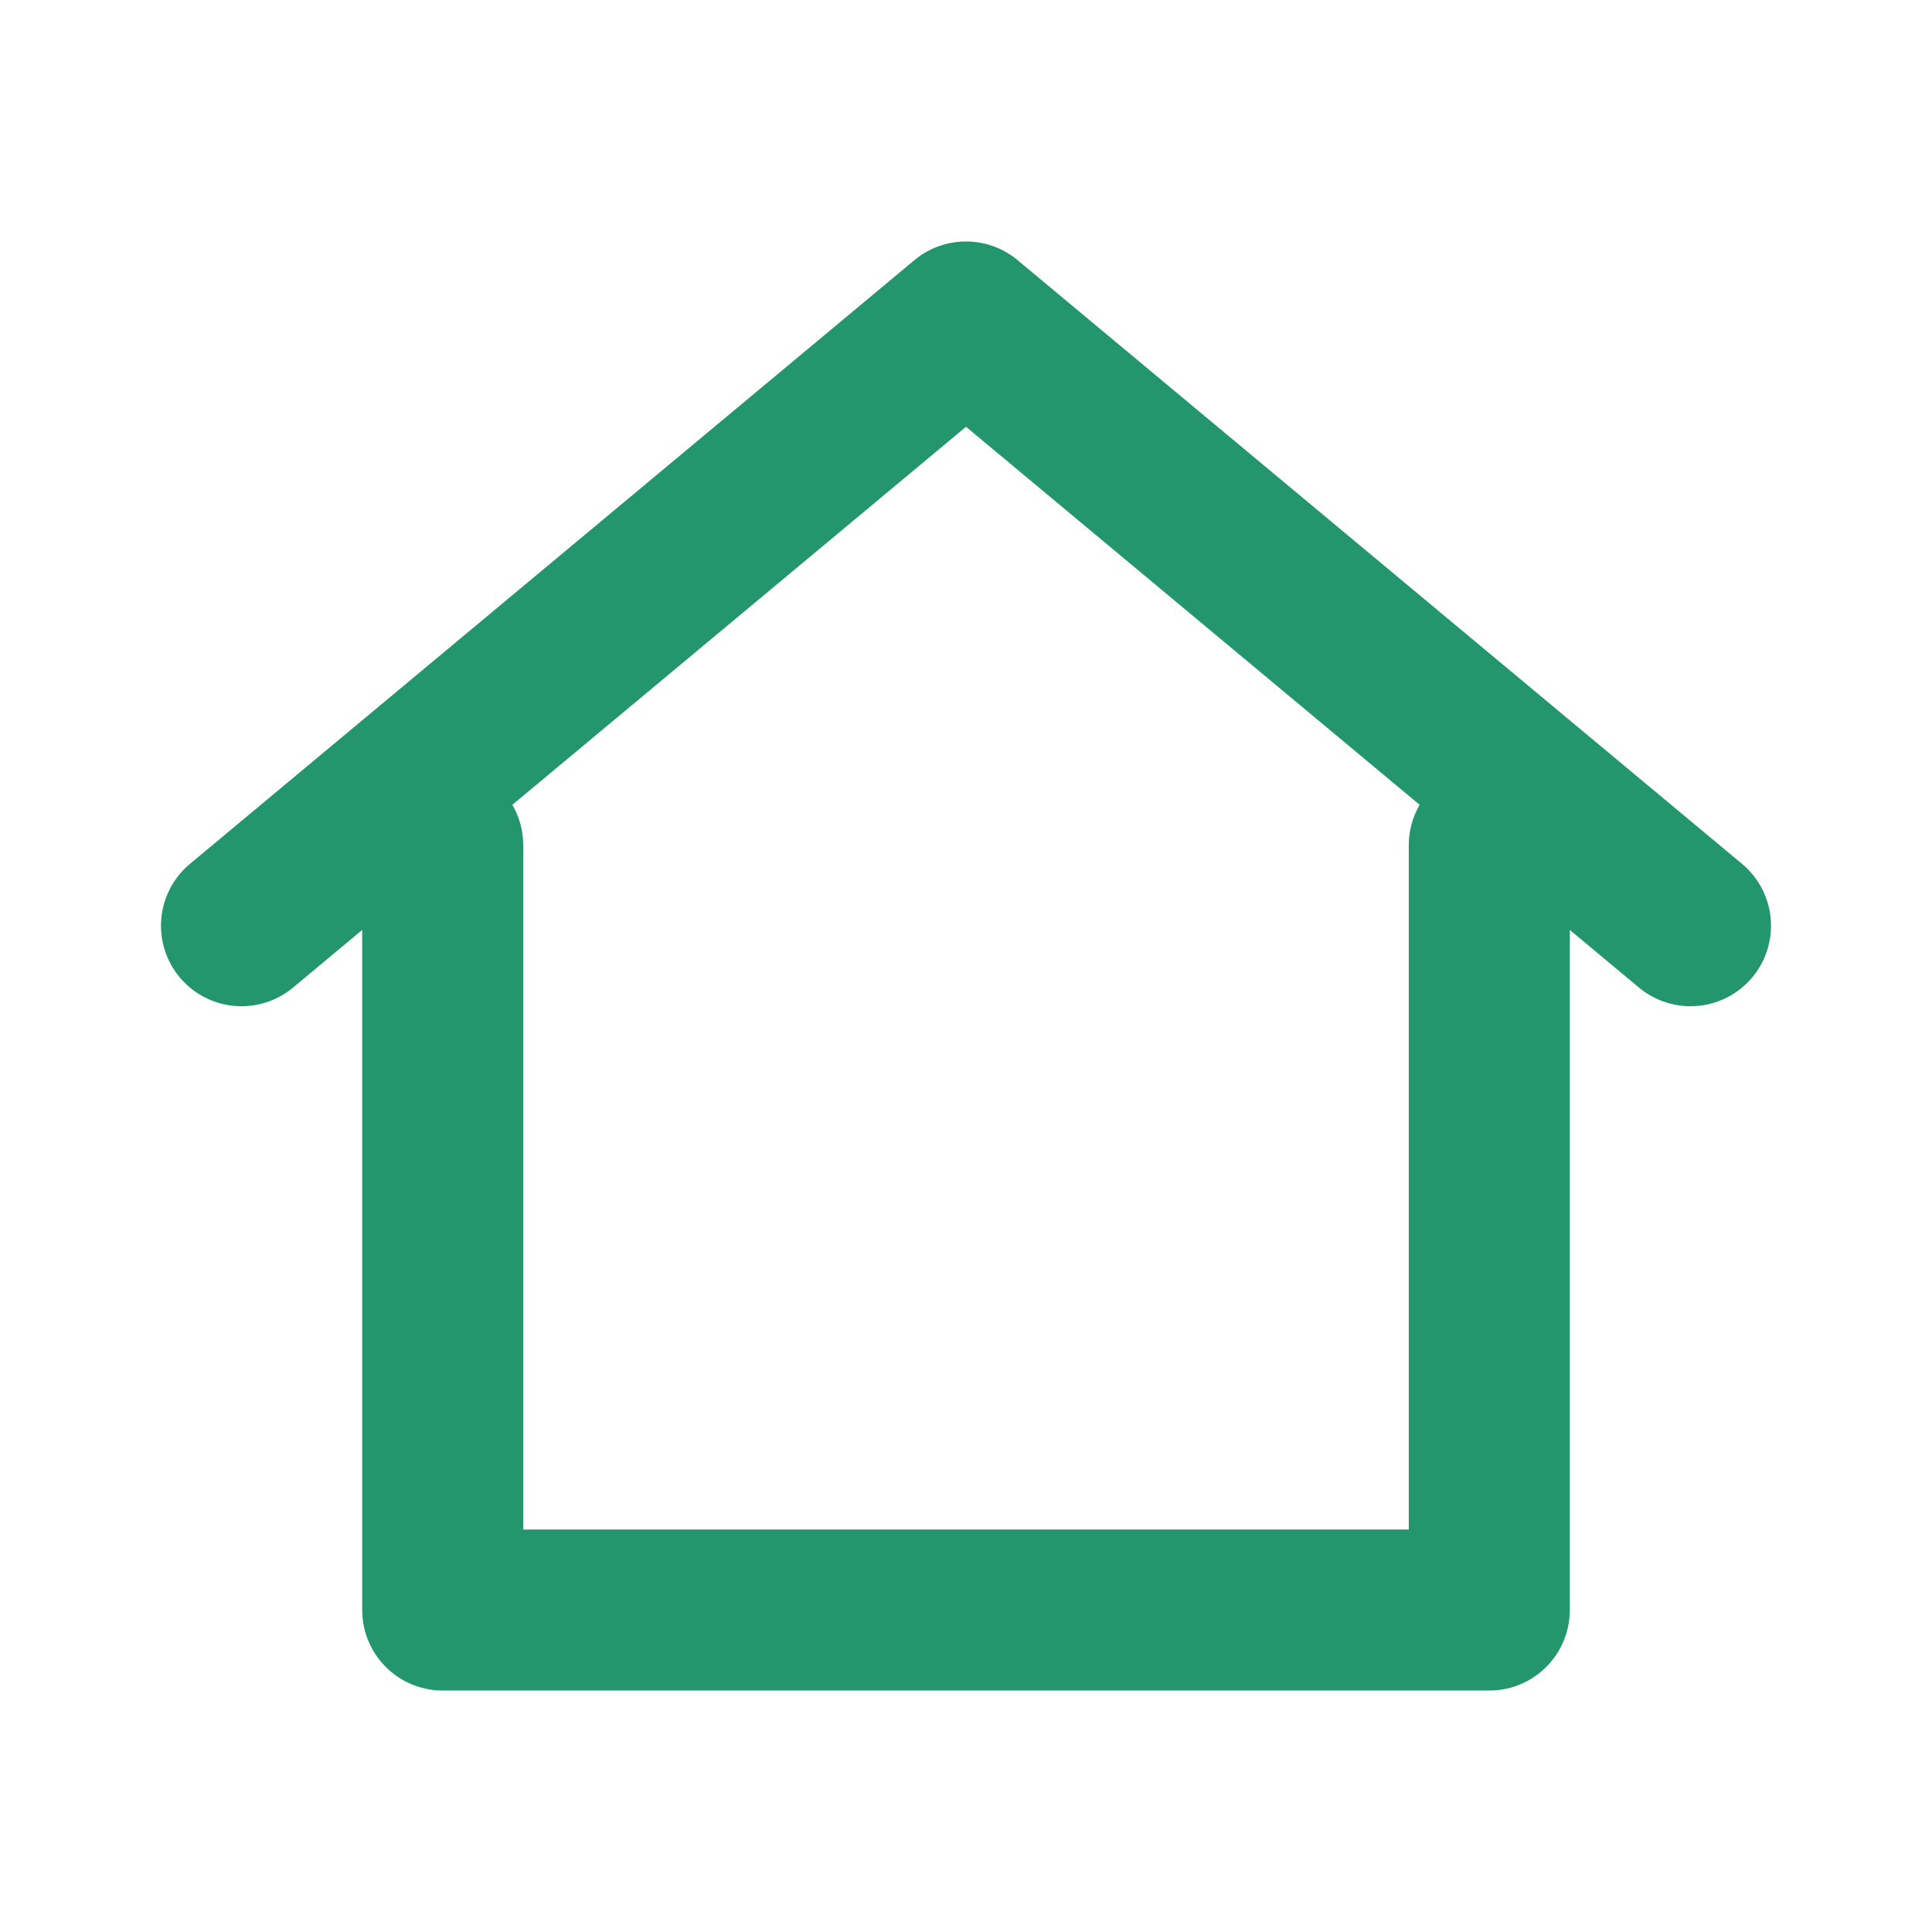
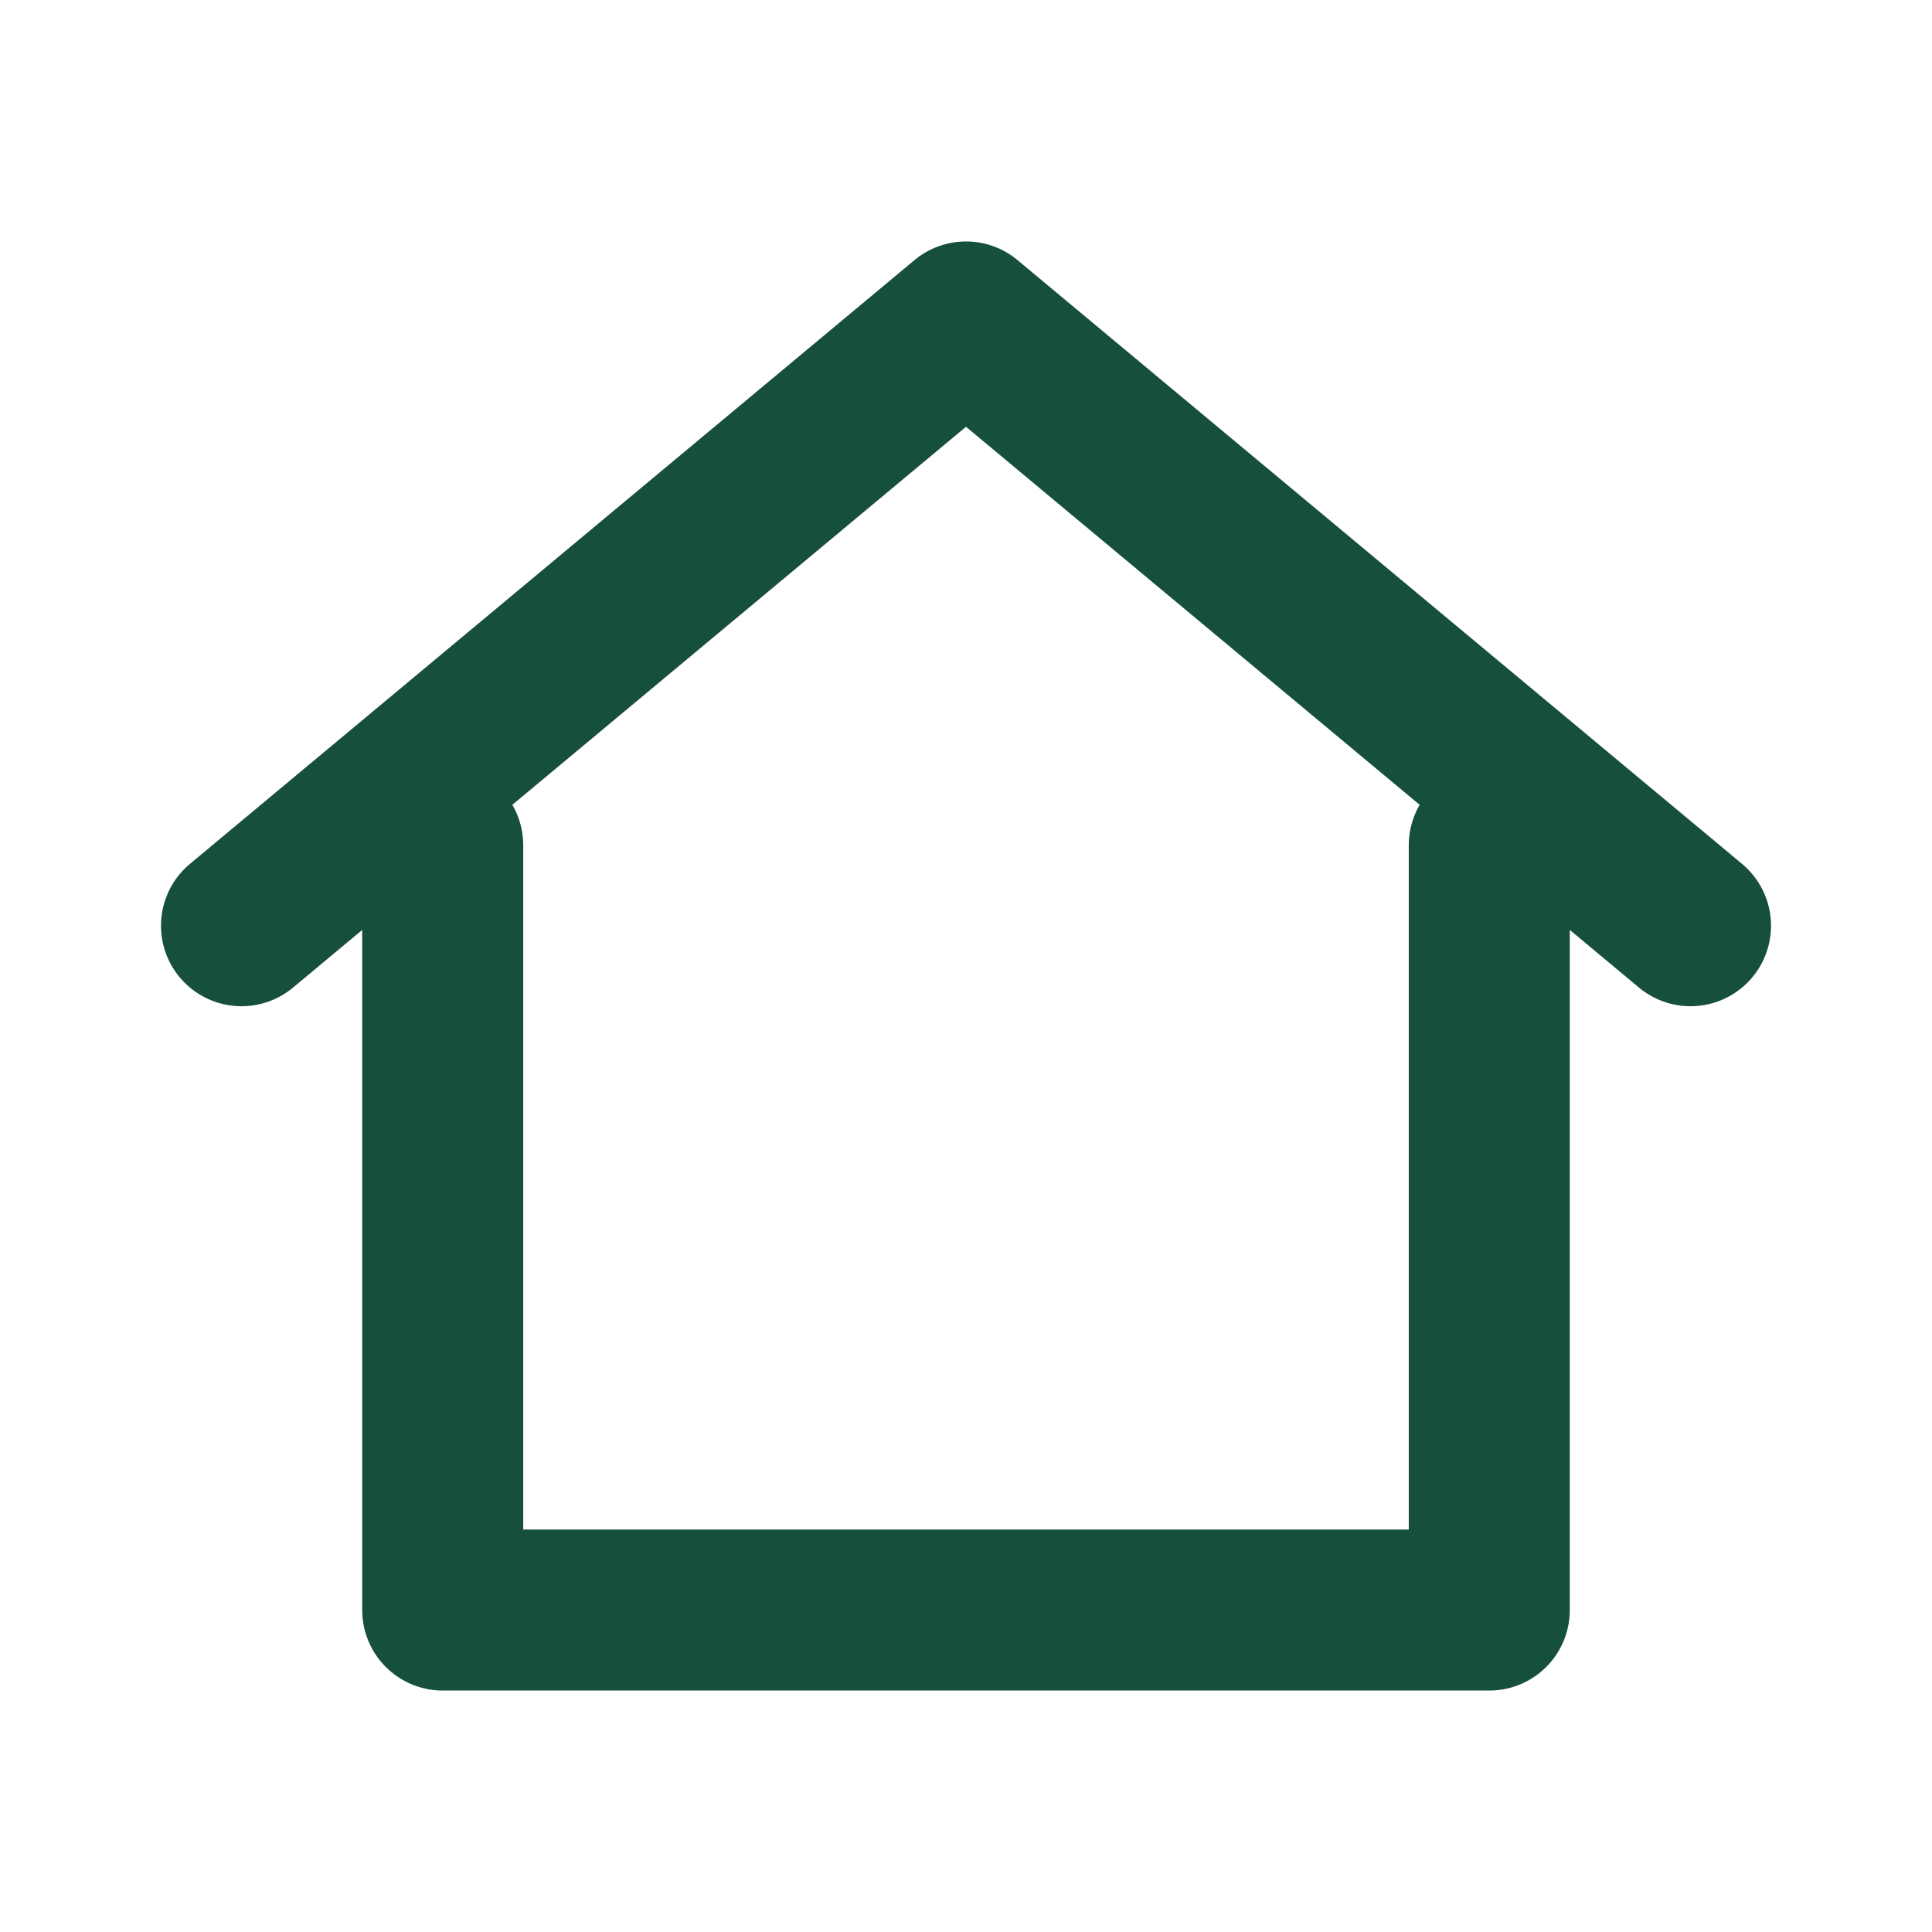
<svg xmlns="http://www.w3.org/2000/svg" preserveAspectRatio="none" overflow="visible" style="display: block;" width="20" height="20" viewBox="0 0 20 20" fill="none">
  <g id="Frame">
-     <path id="Vector" d="M2.5 9.583L10 3.333L17.5 9.583M4.583 8.75V16.667H15.417V8.75" stroke="#24966D" stroke-width="1.667" stroke-linecap="round" stroke-linejoin="round" />
+     <path id="Vector" d="M2.5 9.583L10 3.333L17.5 9.583M4.583 8.75V16.667H15.417V8.75" stroke="#174F3D" stroke-width="1.667" stroke-linecap="round" stroke-linejoin="round" />
  </g>
</svg>
